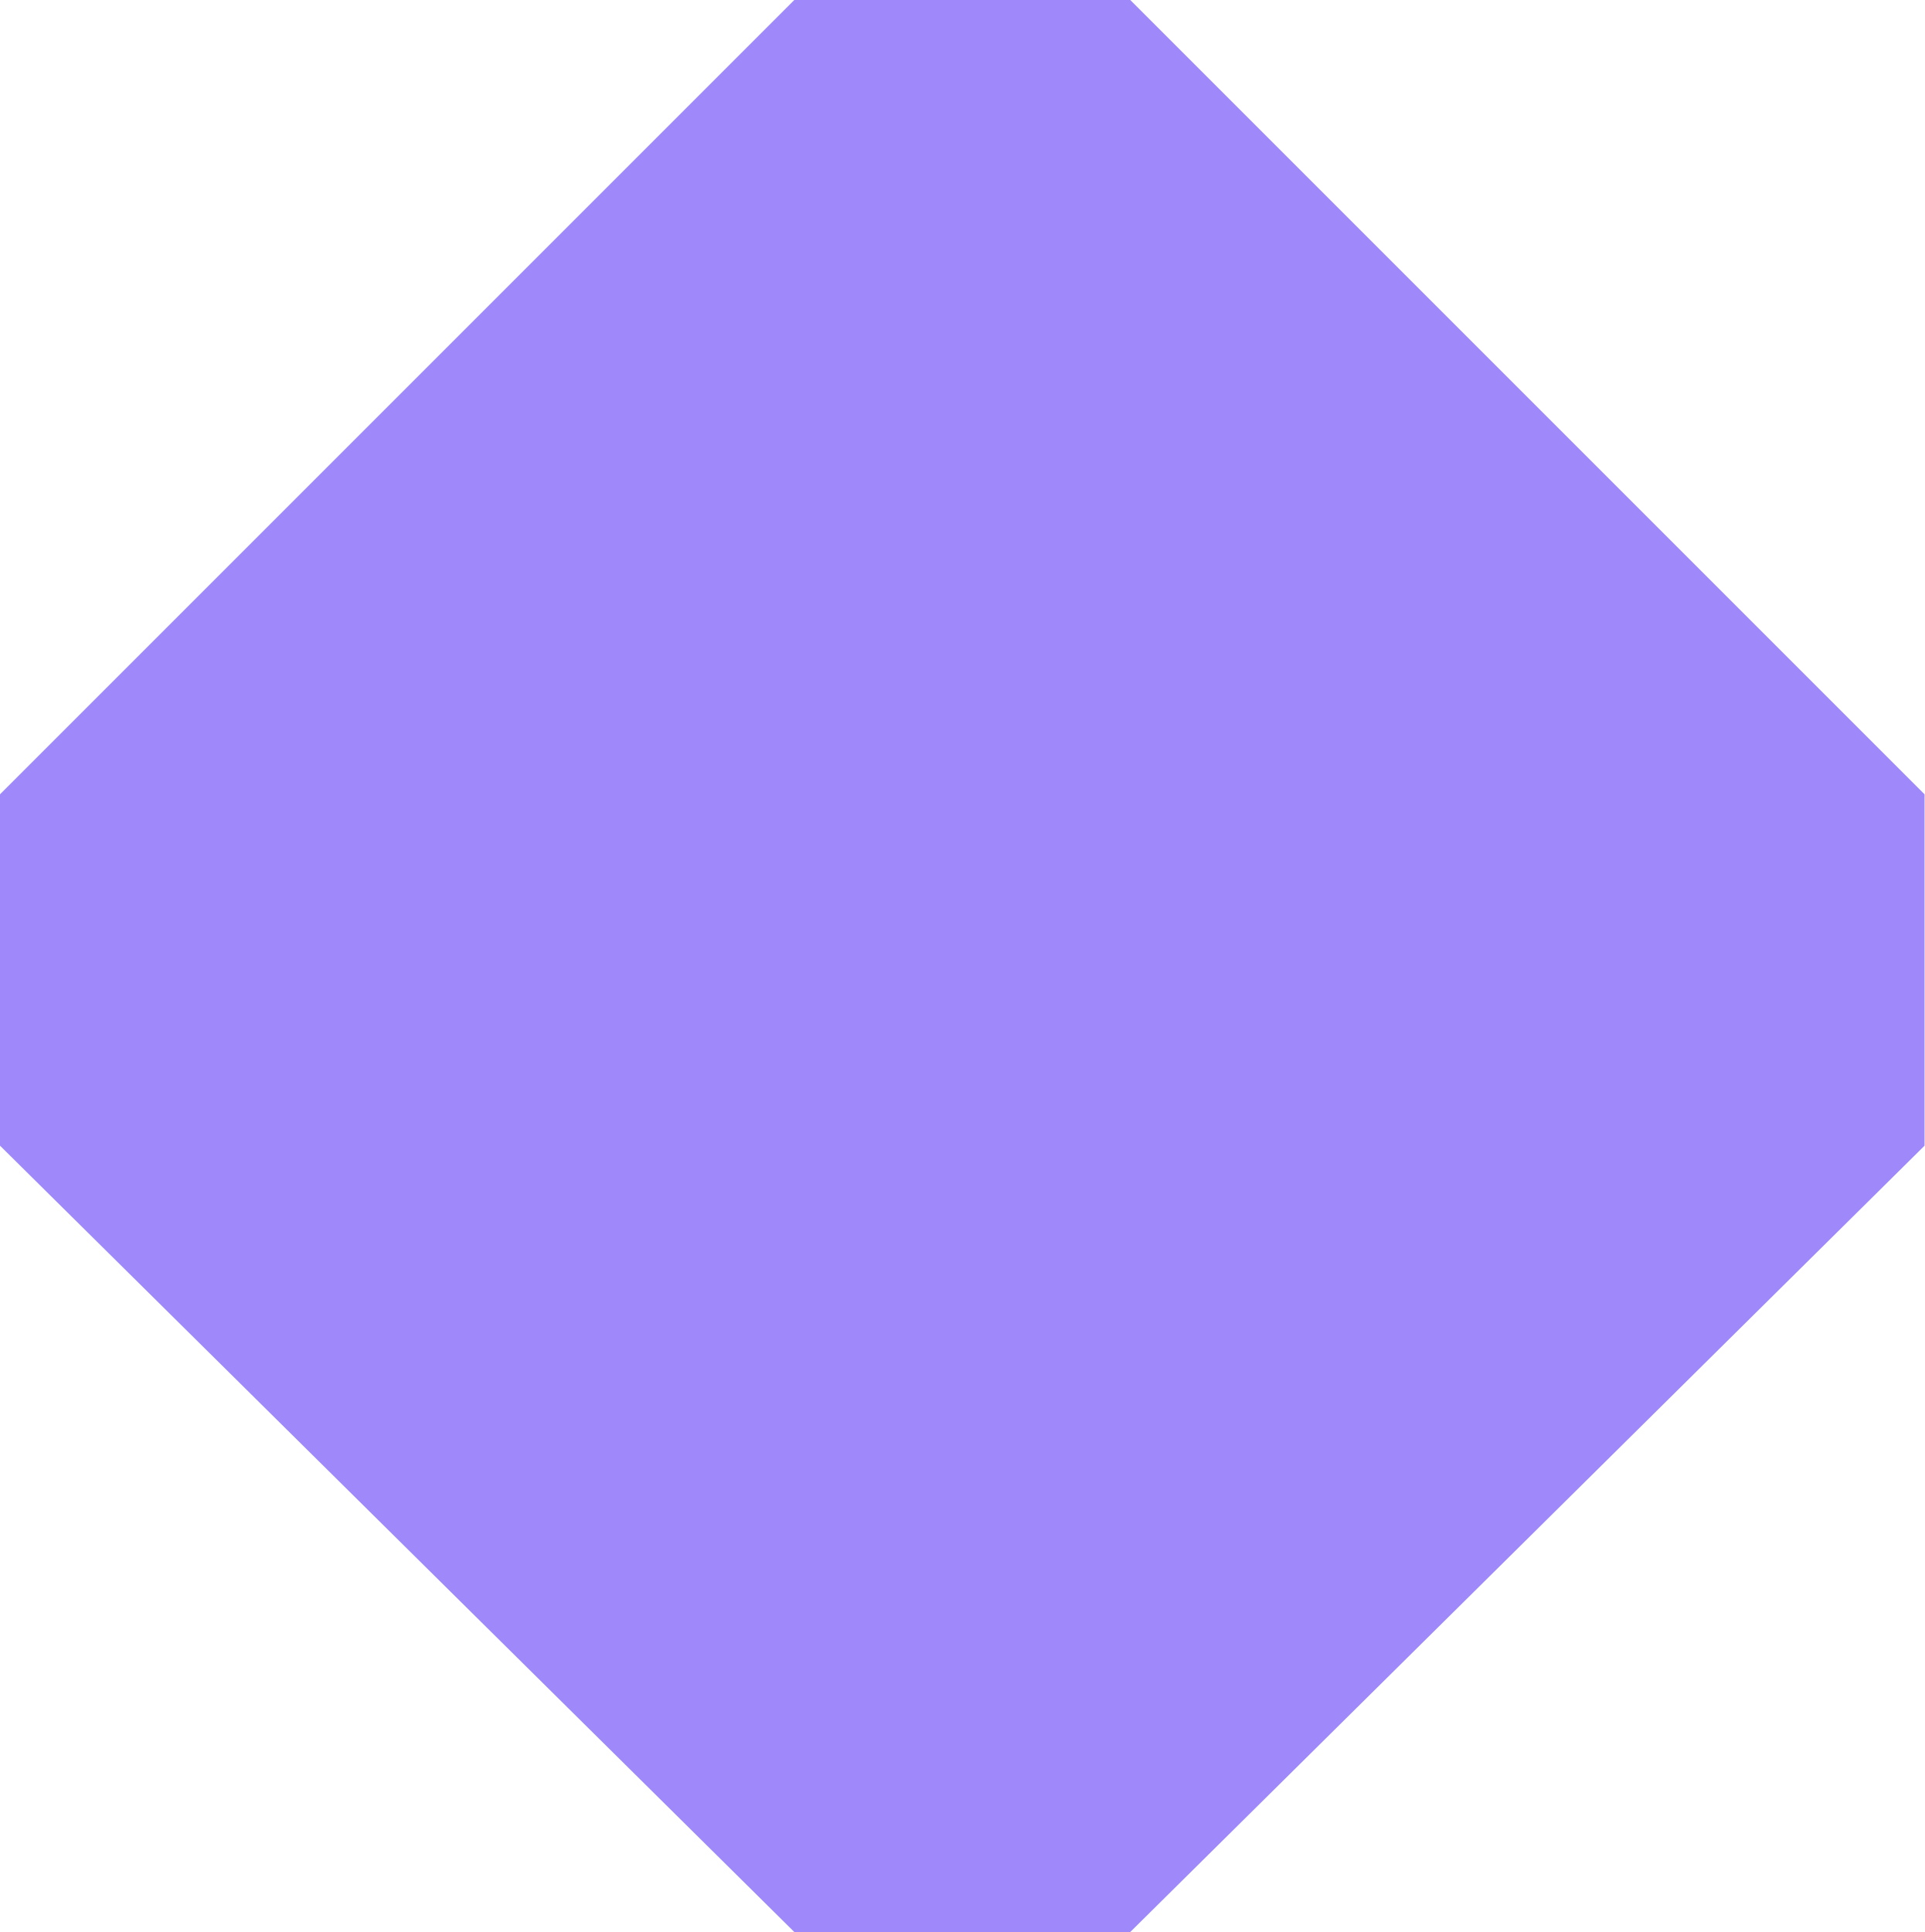
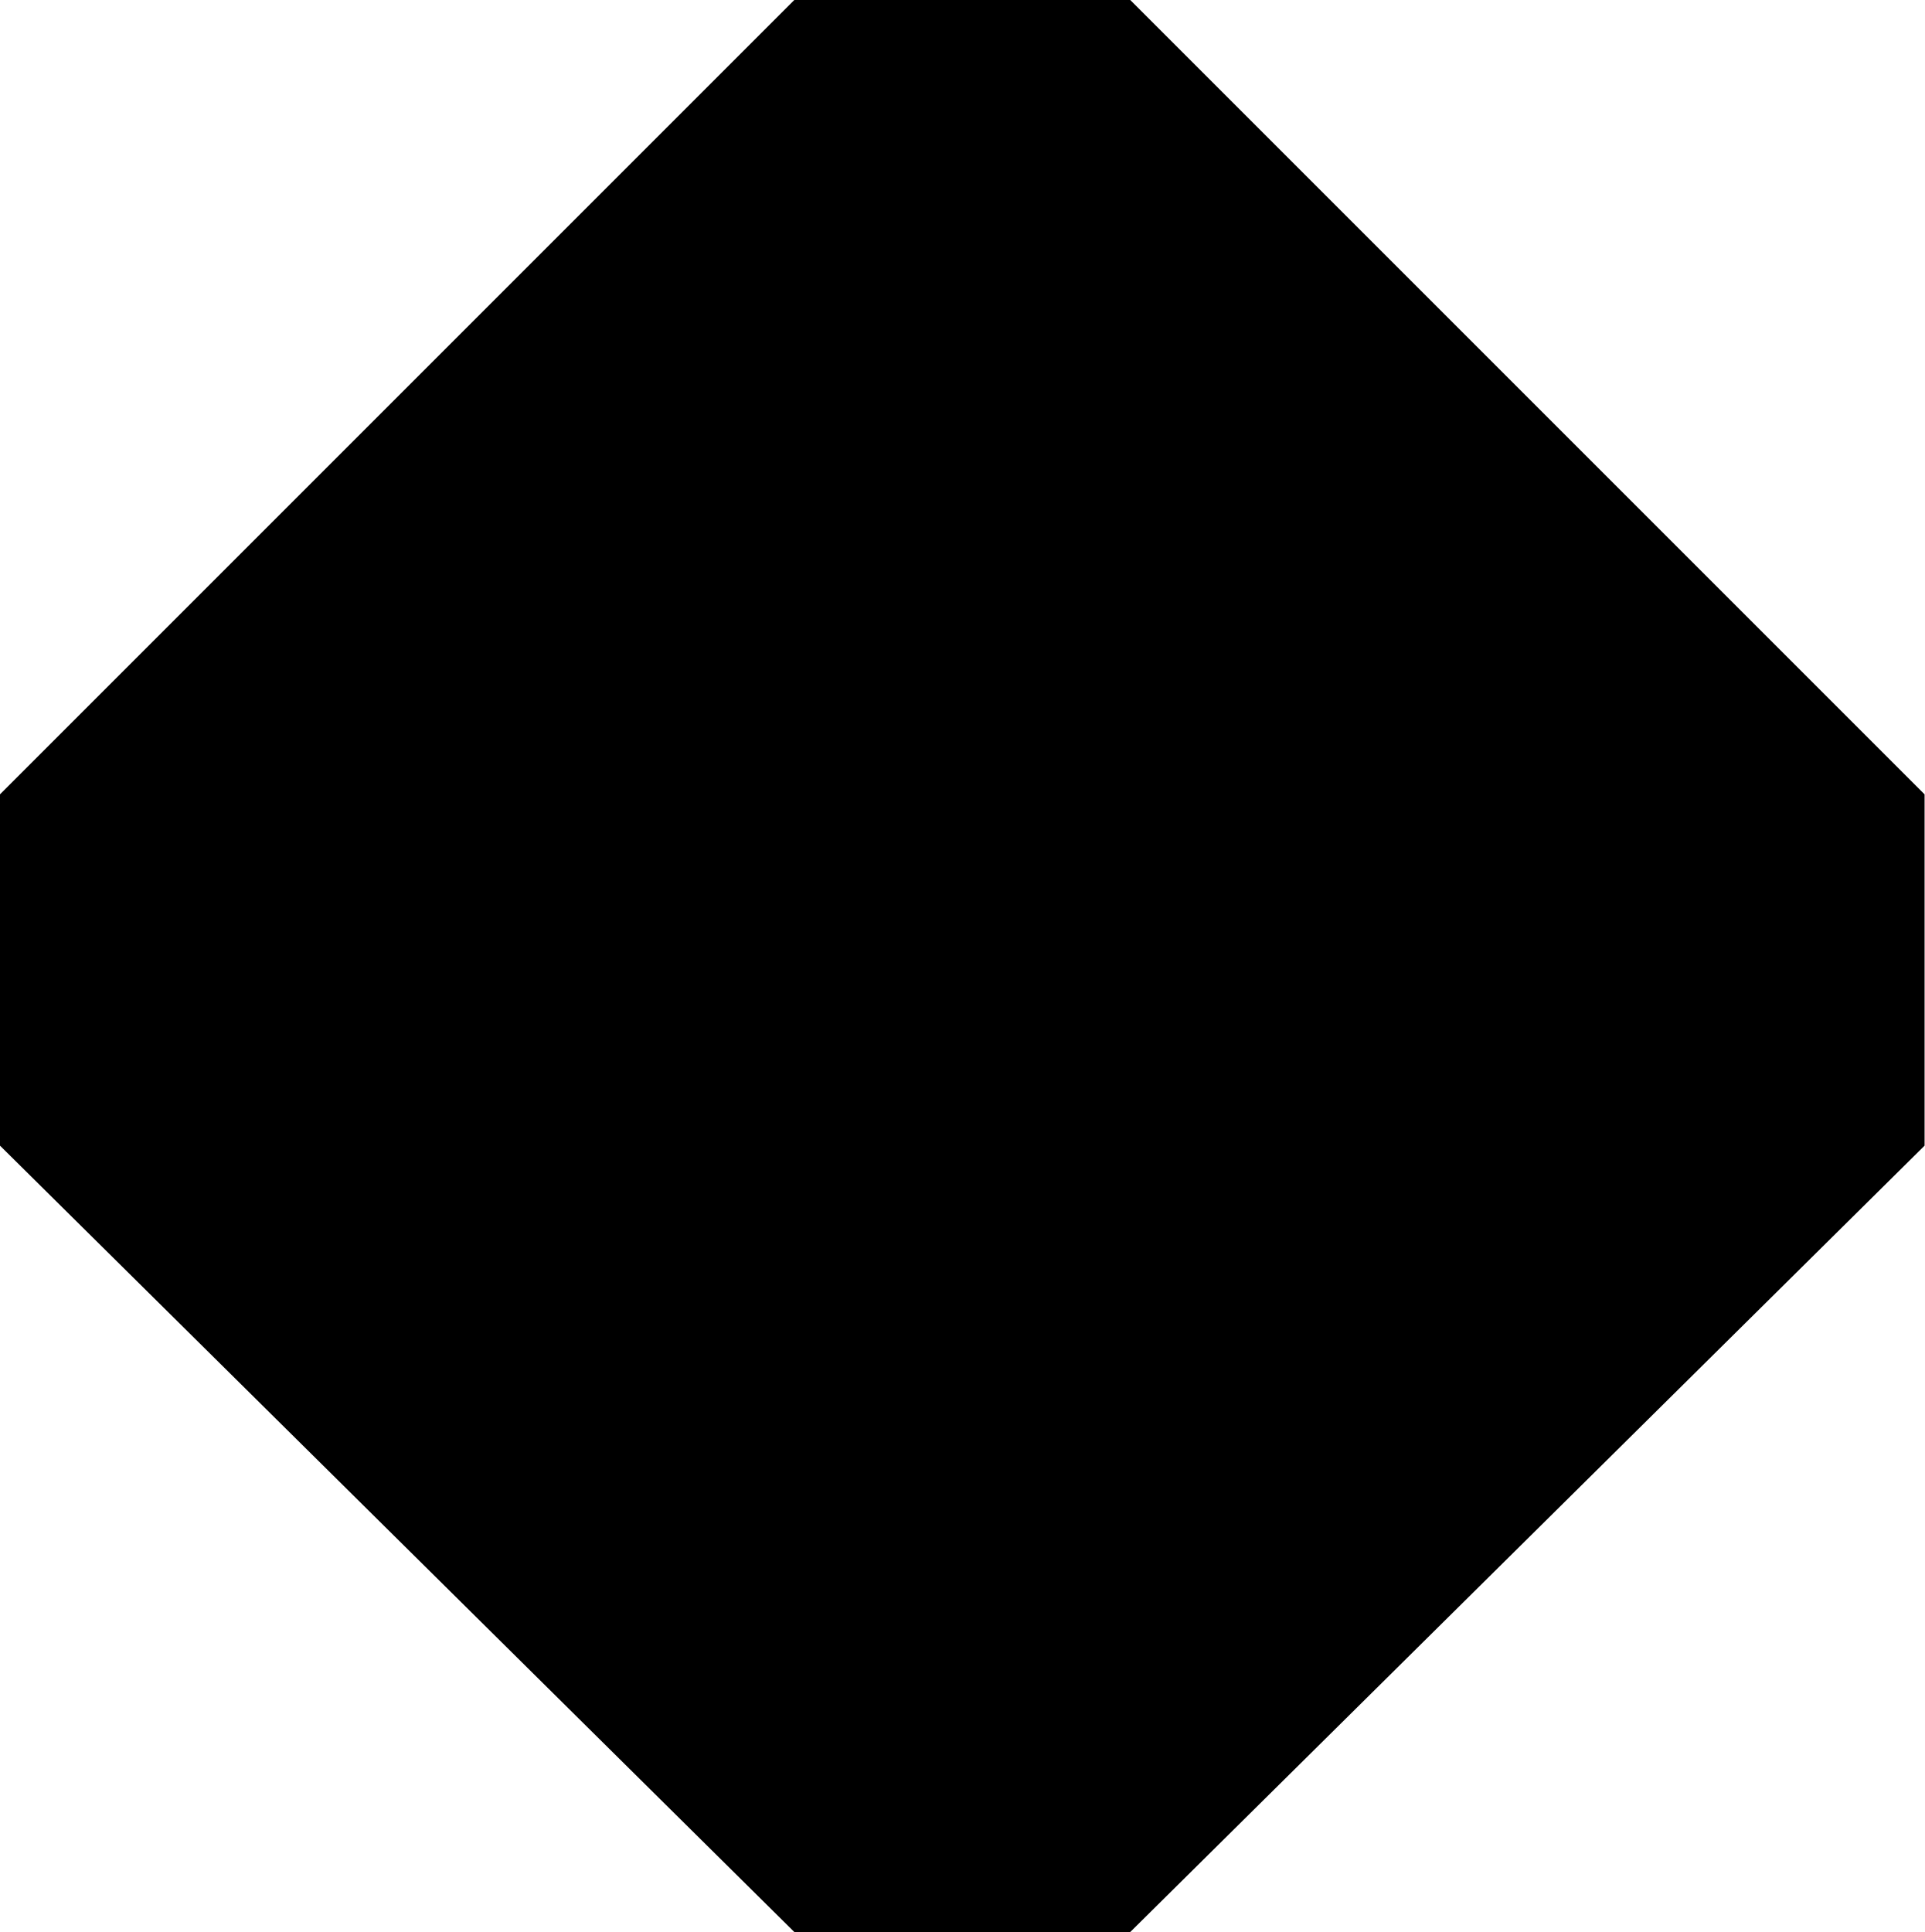
<svg xmlns="http://www.w3.org/2000/svg" viewBox="0 0 31.28 31.4">
-   <defs>
-     <style>.cls-1{fill:#9e88fa;}</style>
-   </defs>
  <g id="Layer_2" data-name="Layer 2">
    <g id="Layer_1-2" data-name="Layer 1">
      <path class="cls-1" d="M31.28,12.91v5.71L18.37,31.4H12.91L0,18.62V12.91L12.91,0h5.46Z" />
    </g>
  </g>
</svg>
